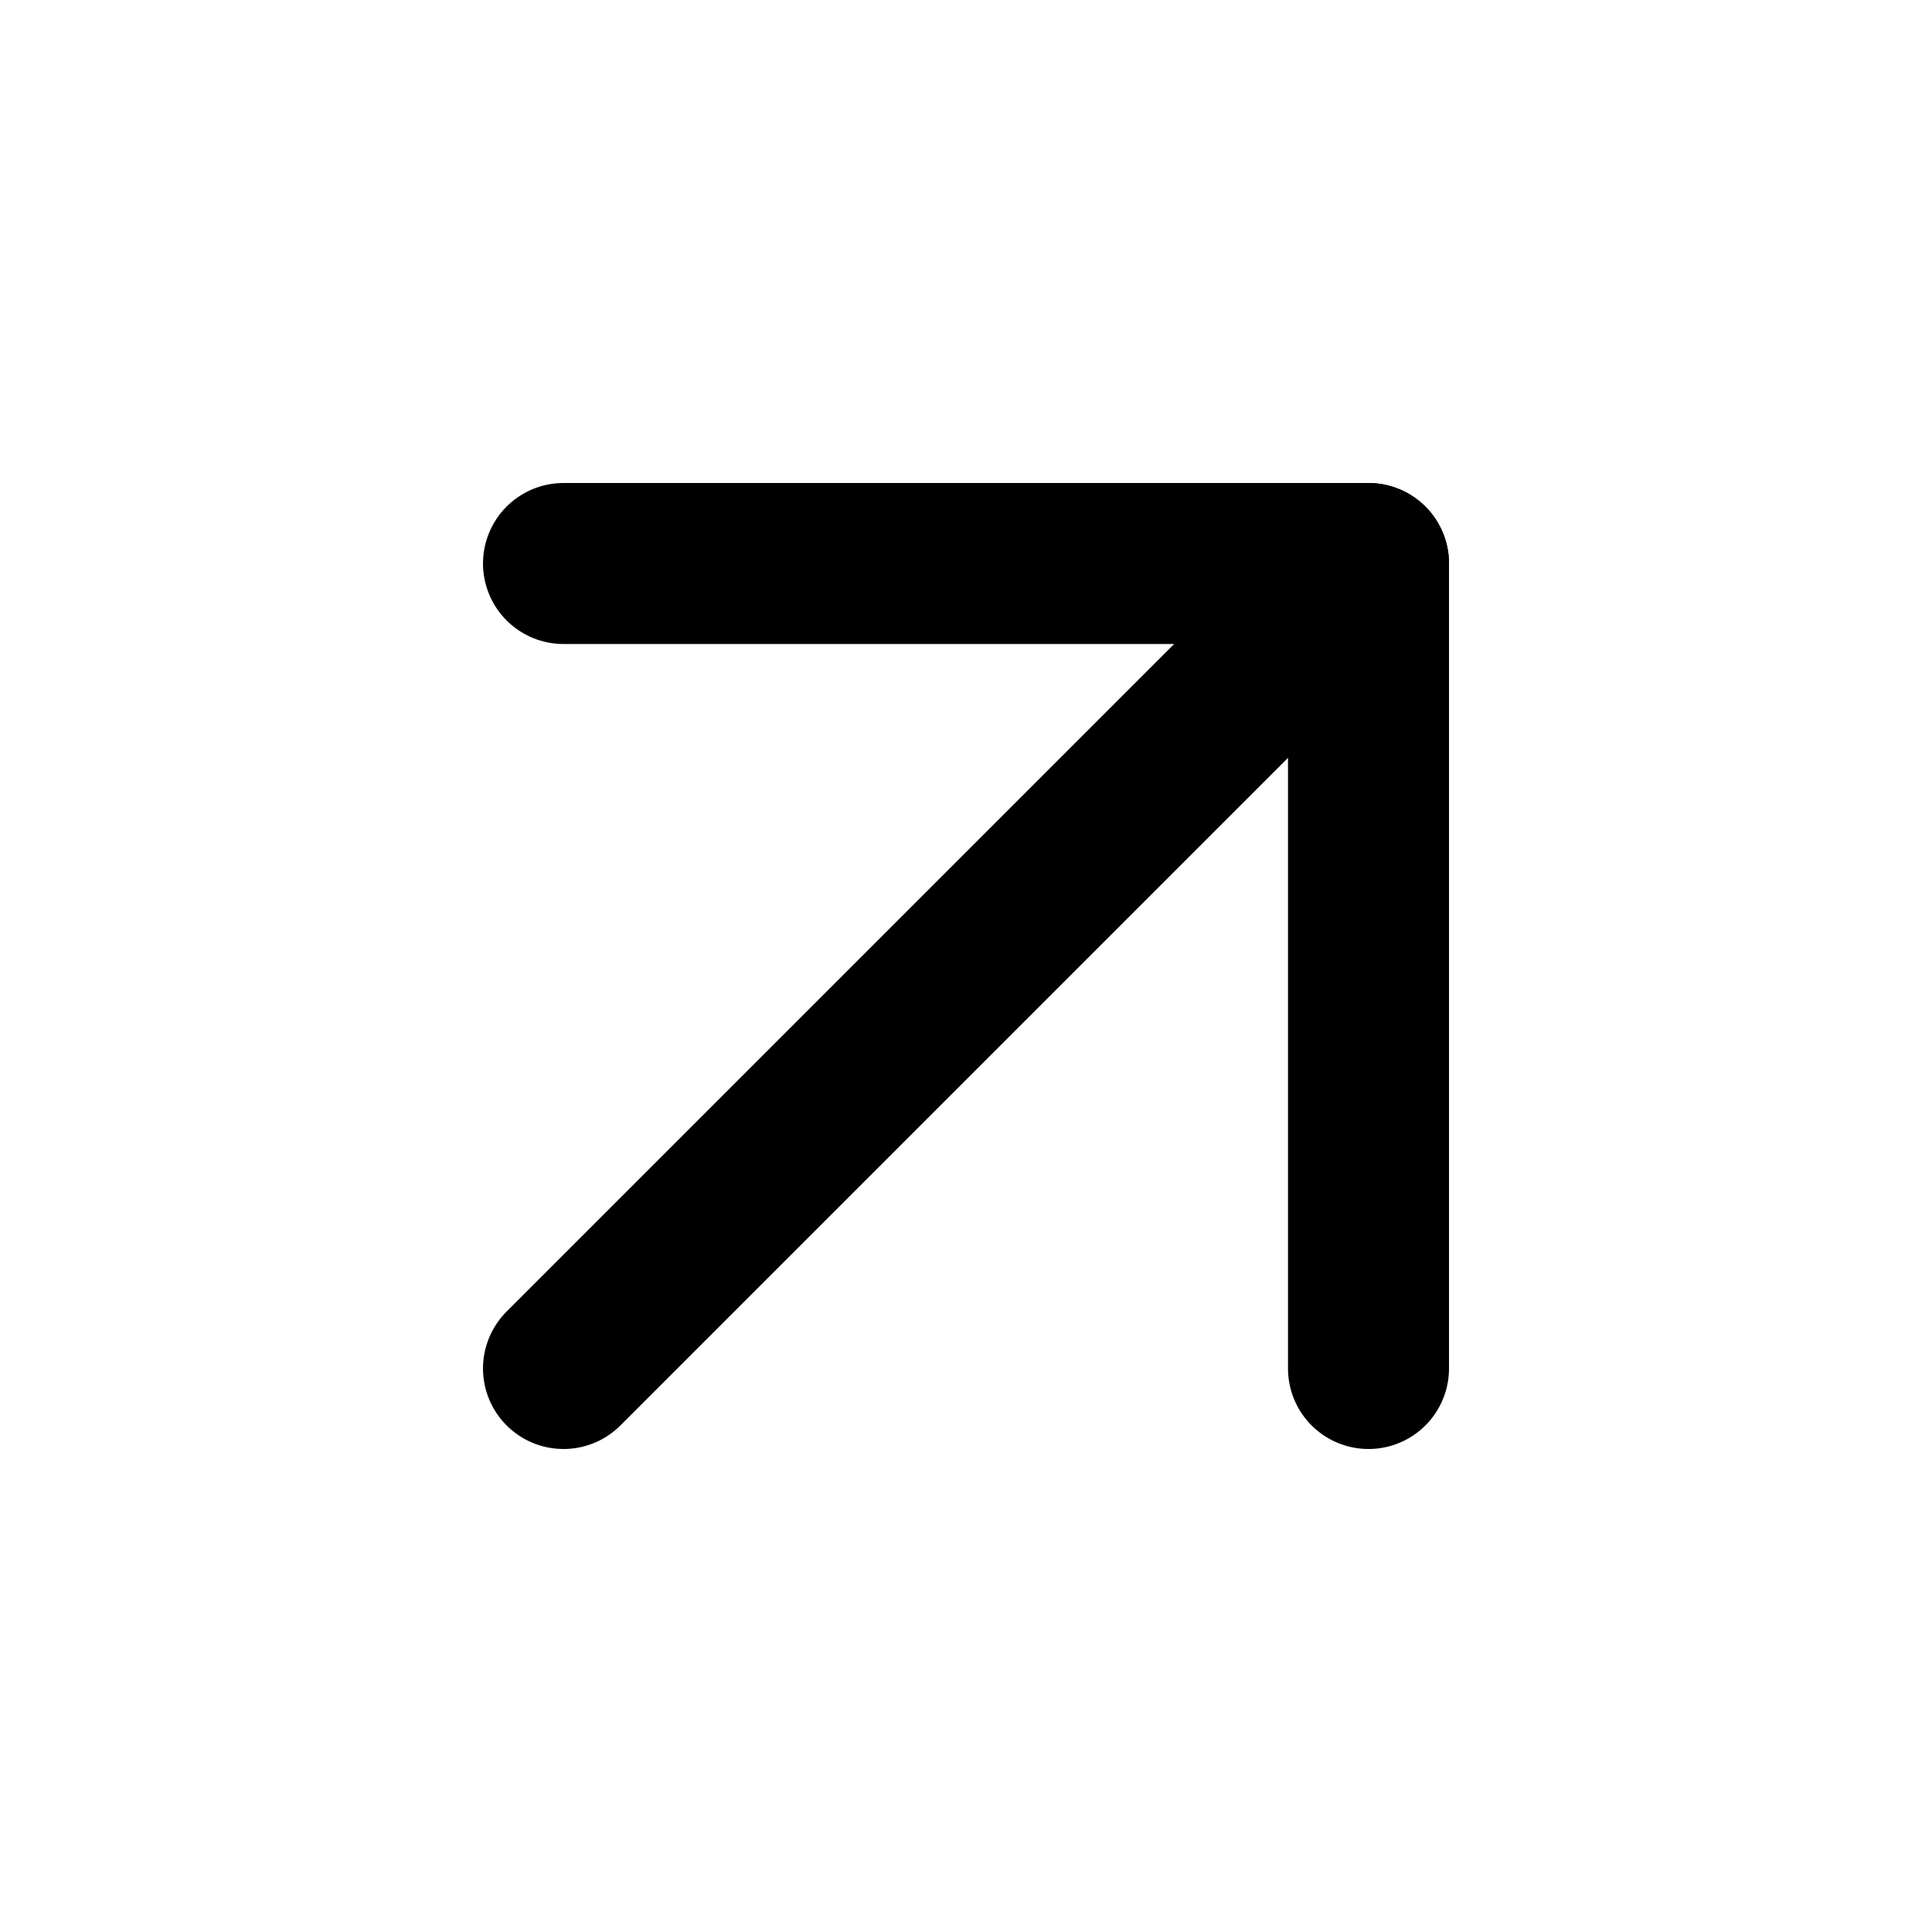
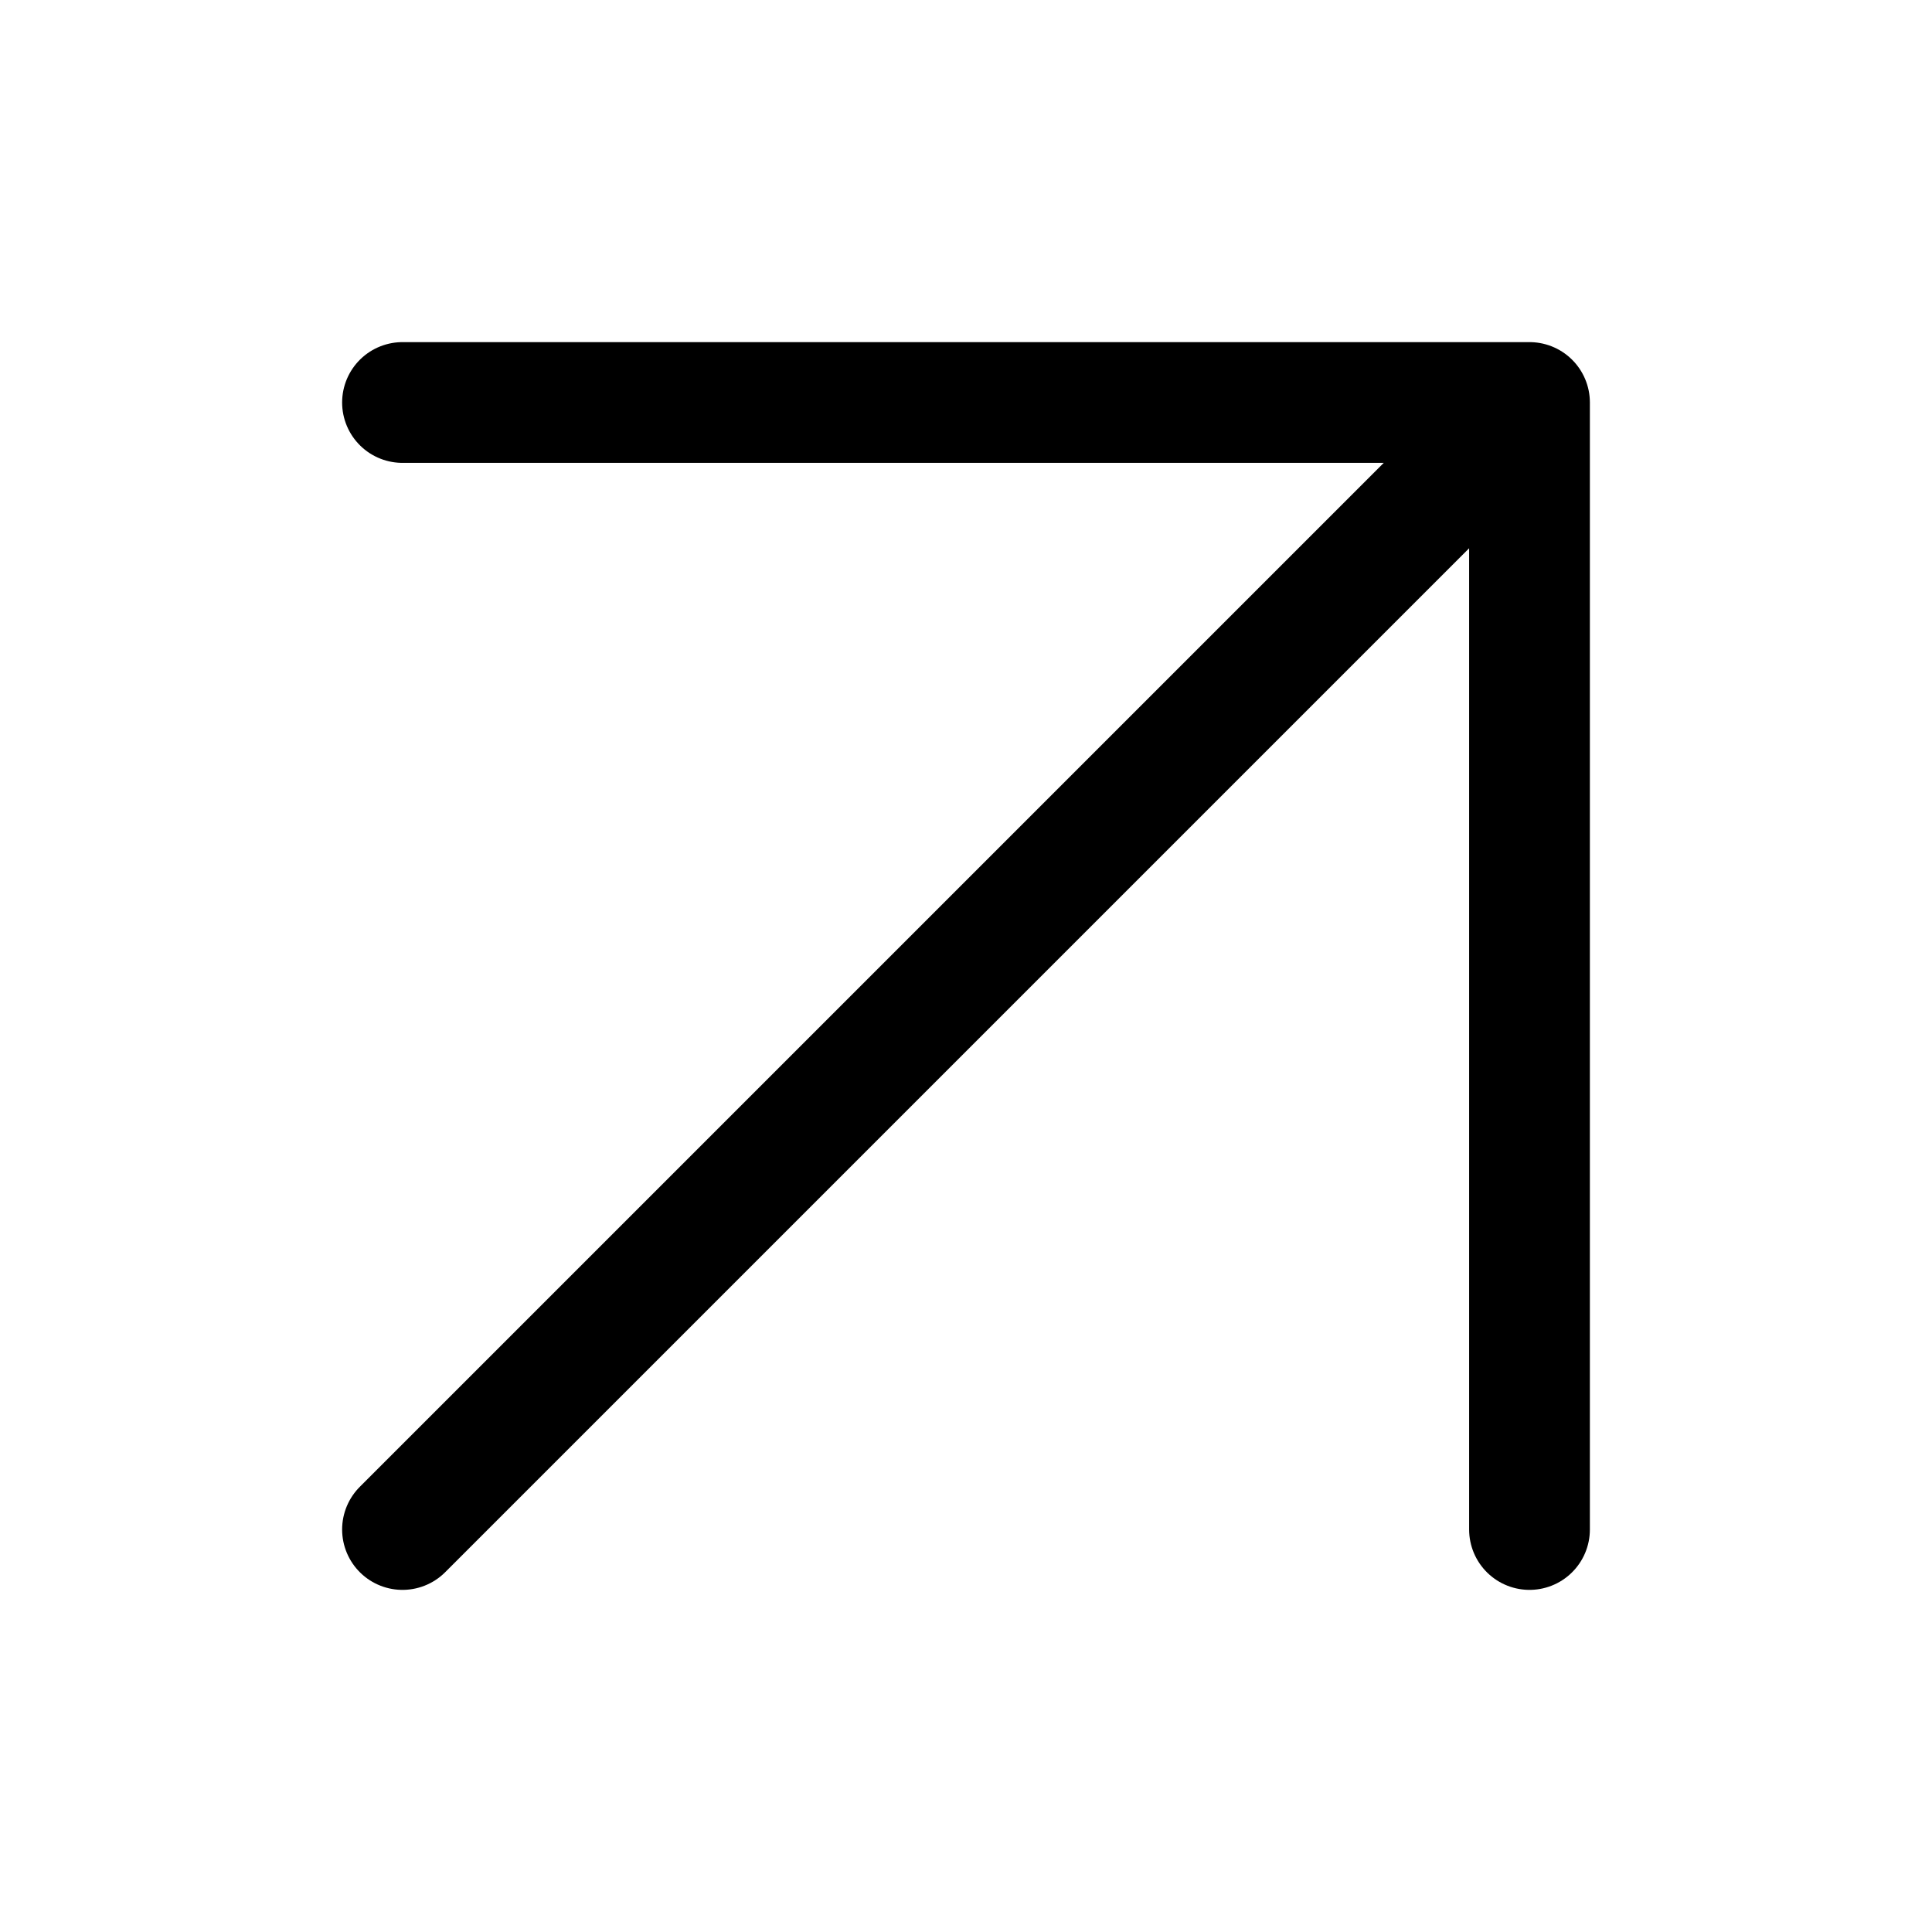
- <svg xmlns="http://www.w3.org/2000/svg" width="24" height="24" viewBox="0 0 24 24" fill="none" stroke="currentColor" stroke-width="2" stroke-linecap="round" stroke-linejoin="round">
-   <path d="M7 7h10v10" />
-   <path d="M7 17 17 7" />
+ <svg xmlns="http://www.w3.org/2000/svg" viewBox="0 0 24 24" fill="none" stroke="currentColor" stroke-width="1.5" stroke-linecap="round" stroke-linejoin="round">
+   <path d="M5 19 19 5M5 5h14v14" />
</svg>
